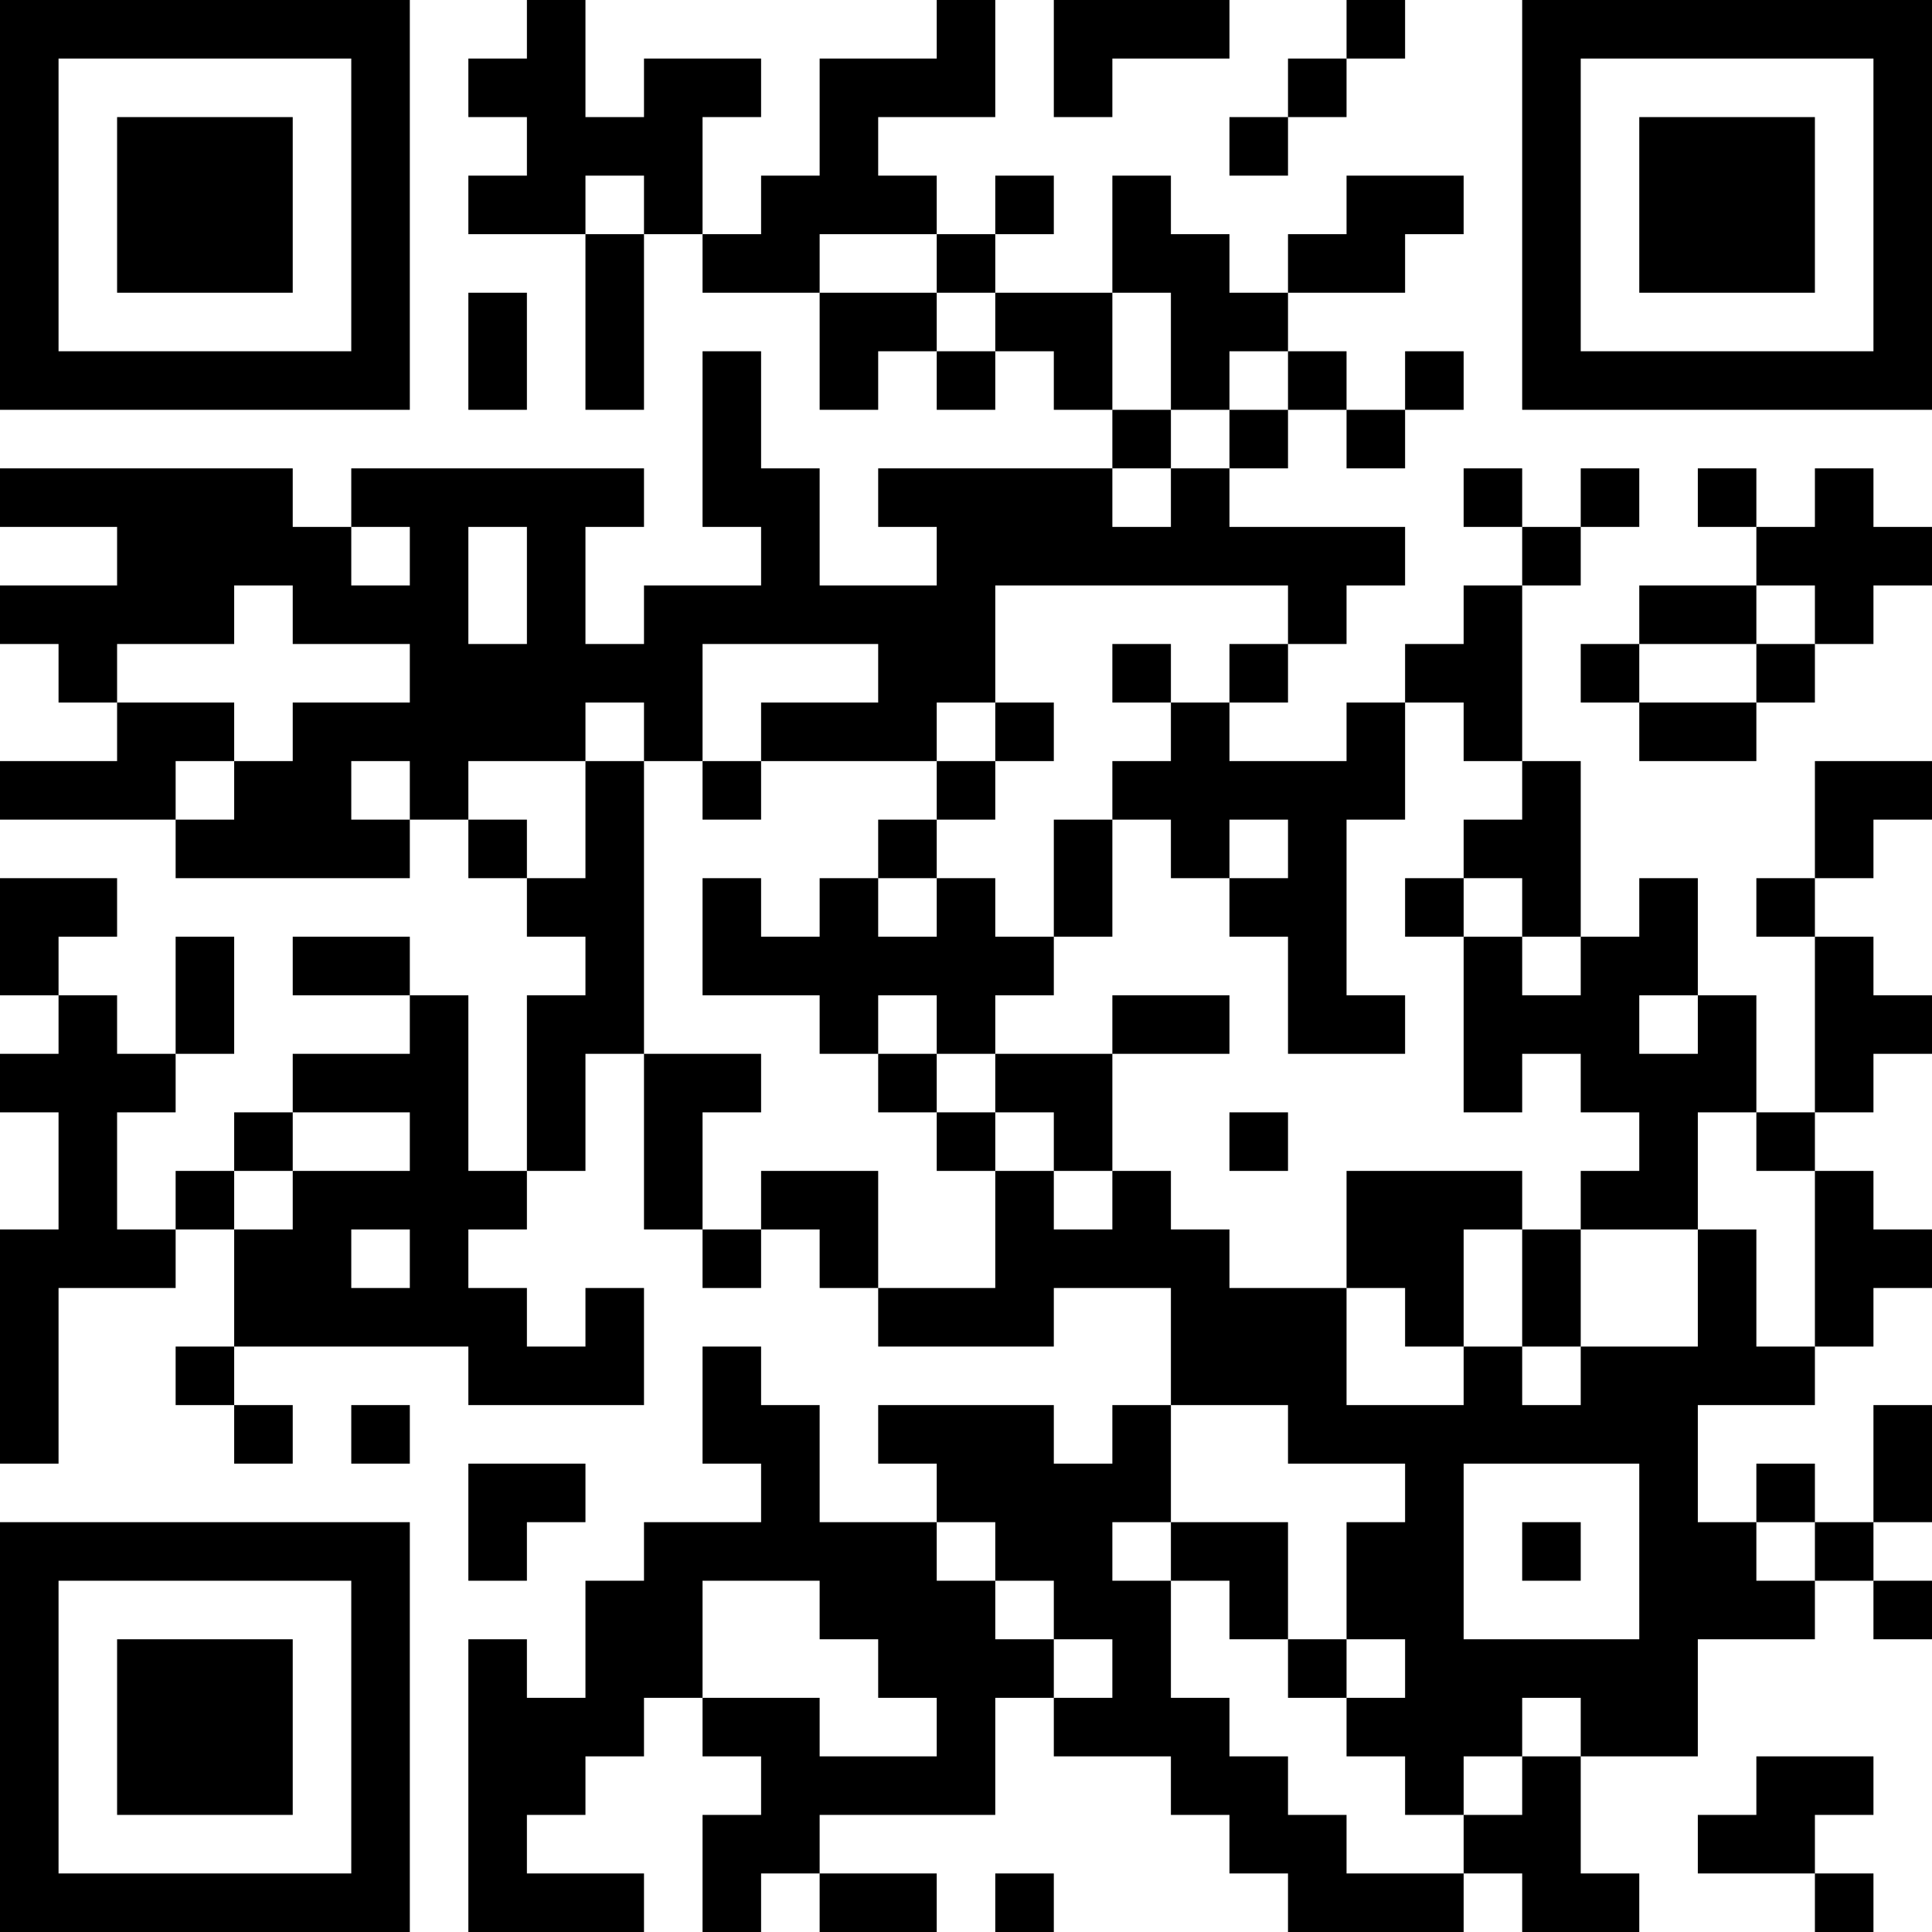
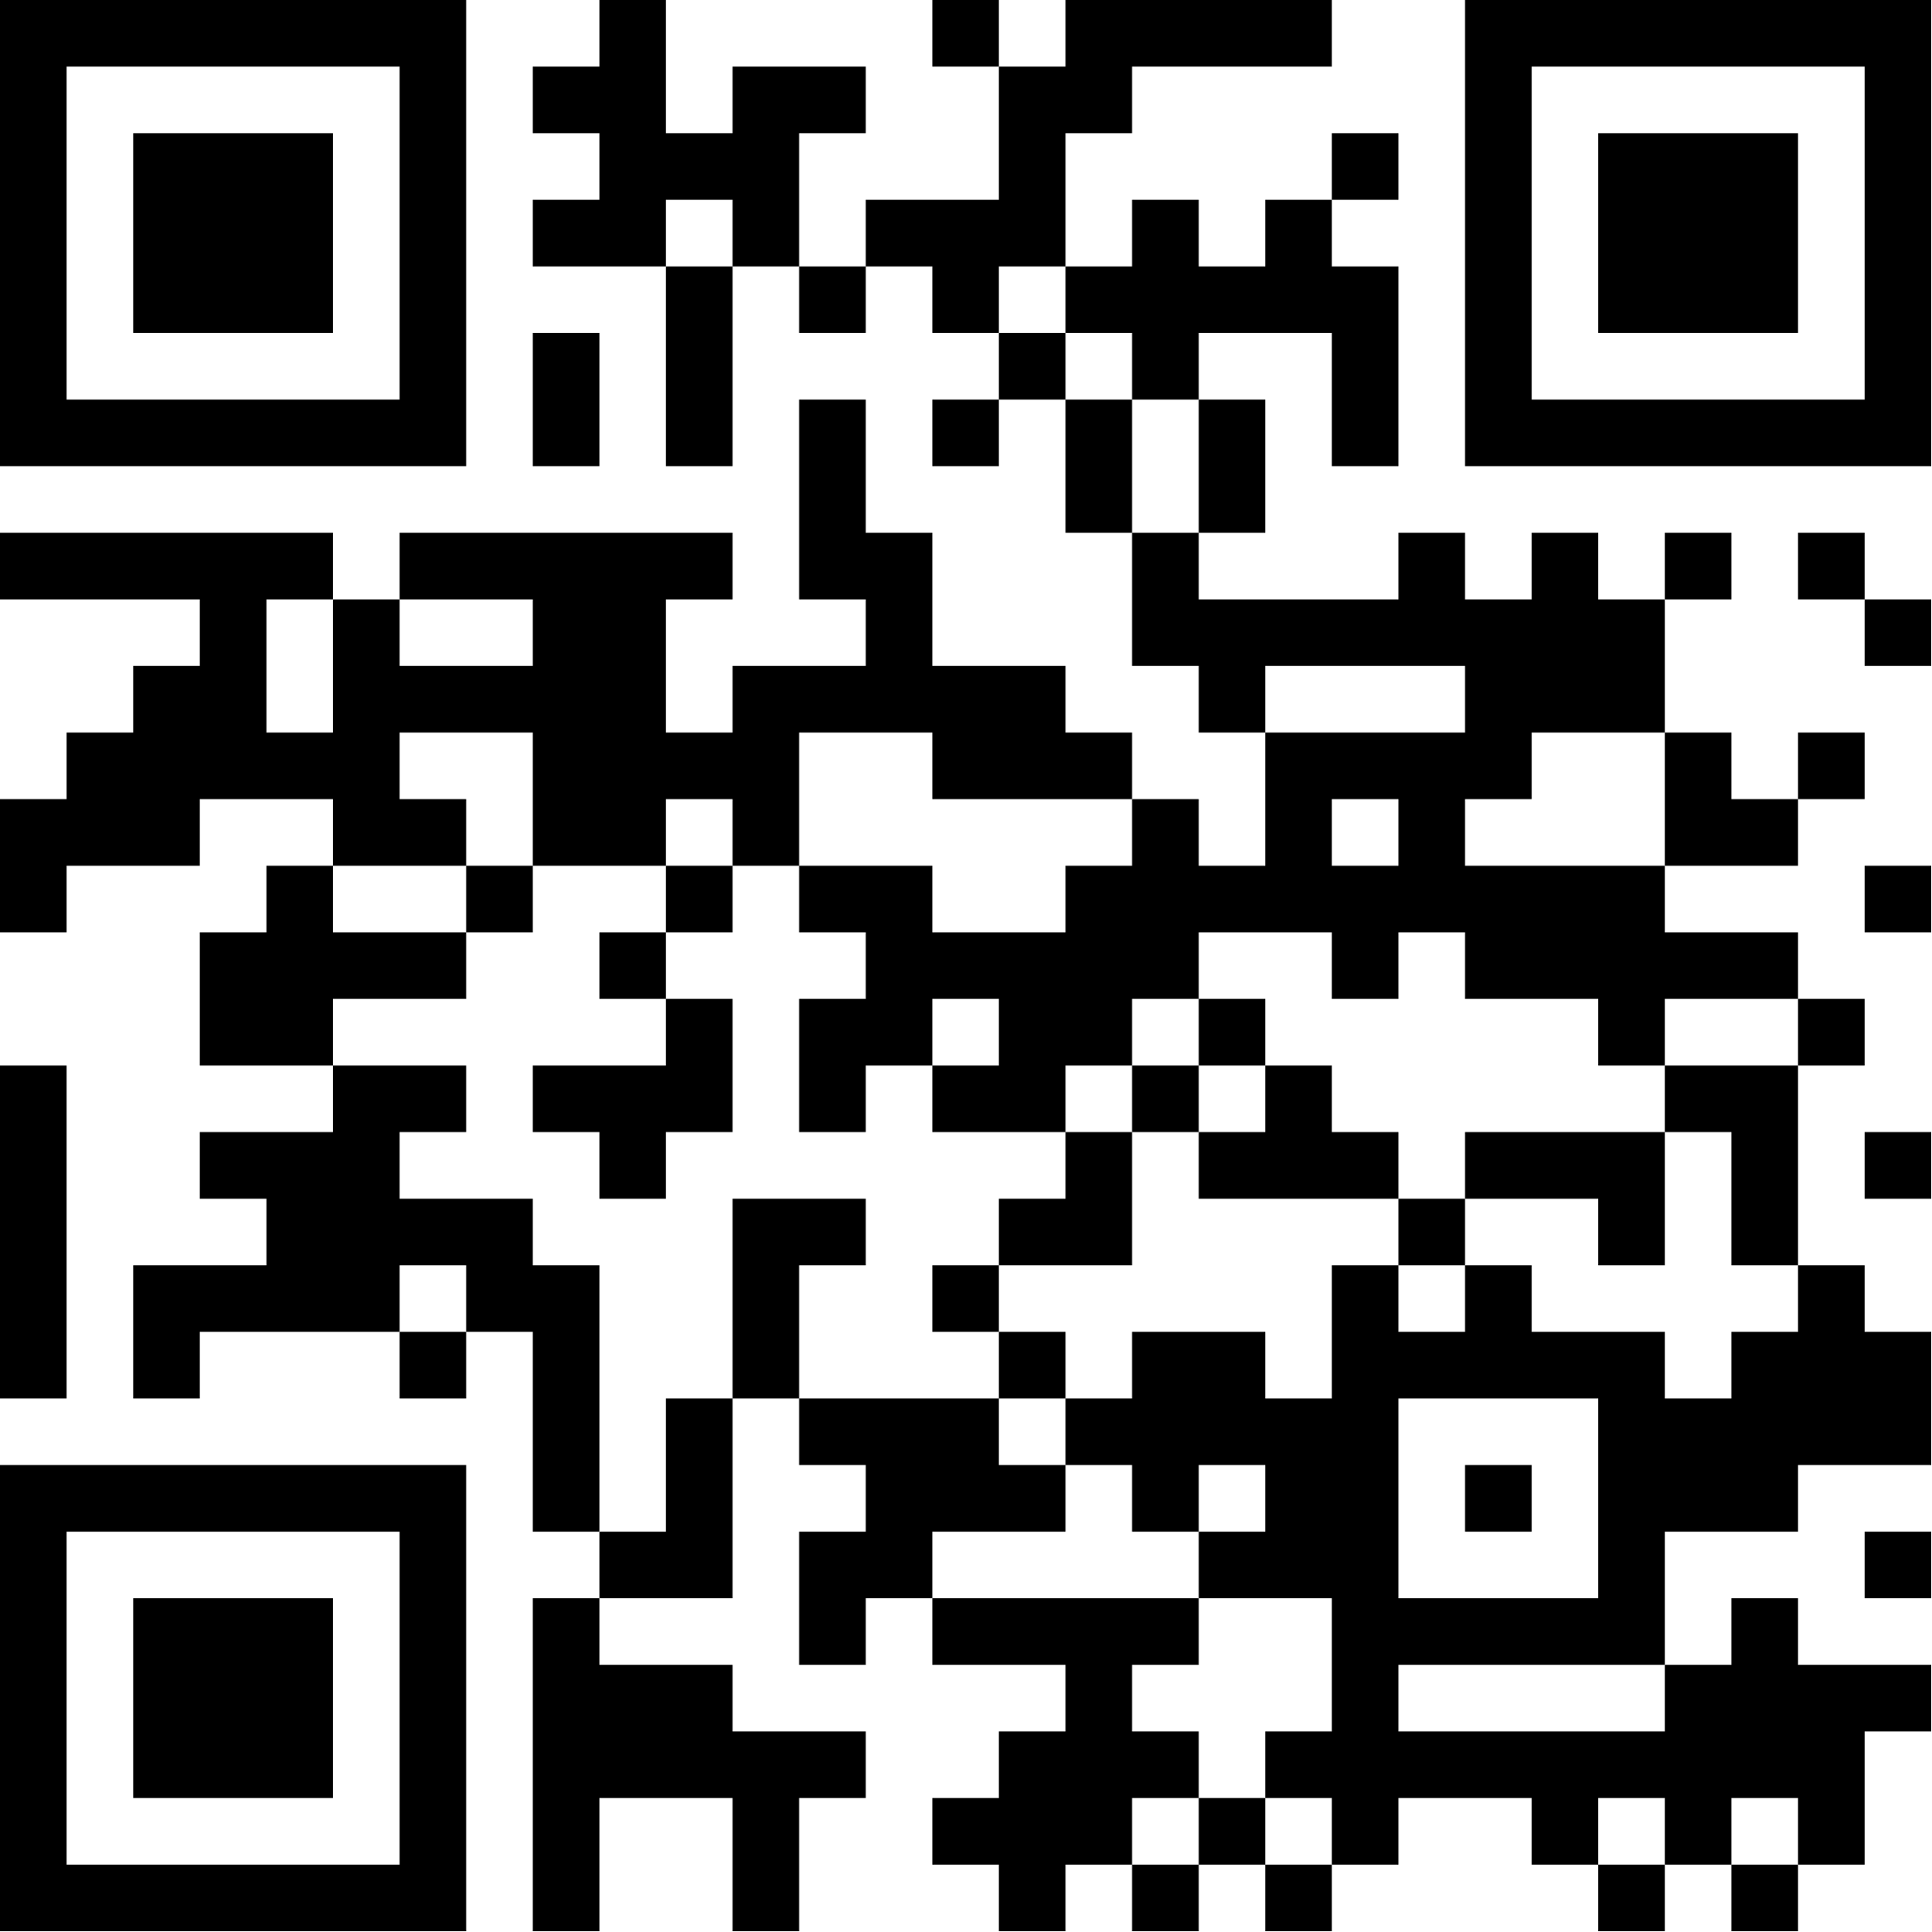
- <svg xmlns="http://www.w3.org/2000/svg" version="1.1" width="594" height="594">
-   <rect style="fill:rgb(255, 255, 255);fill-opacity:1" x="0" y="0" width="594" height="594" />
+ <svg xmlns="http://www.w3.org/2000/svg" version="1.1" width="580" height="580">
+   <rect style="fill:rgb(255, 255, 255);fill-opacity:1" x="0" y="0" width="580" height="580" />
  <g id="elements">
-     <path style="fill:rgb(0, 0, 0)" d="M 0,0 l 18,0 0,18 -18,0 z M 18,0 l 18,0 0,18 -18,0 z M 36,0 l 18,0 0,18 -18,0 z M 54,0 l 18,0 0,18 -18,0 z M 72,0 l 18,0 0,18 -18,0 z M 90,0 l 18,0 0,18 -18,0 z M 108,0 l 18,0 0,18 -18,0 z M 162,0 l 18,0 0,18 -18,0 z M 288,0 l 18,0 0,18 -18,0 z M 324,0 l 18,0 0,18 -18,0 z M 342,0 l 18,0 0,18 -18,0 z M 360,0 l 18,0 0,18 -18,0 z M 414,0 l 18,0 0,18 -18,0 z M 468,0 l 18,0 0,18 -18,0 z M 486,0 l 18,0 0,18 -18,0 z M 504,0 l 18,0 0,18 -18,0 z M 522,0 l 18,0 0,18 -18,0 z M 540,0 l 18,0 0,18 -18,0 z M 558,0 l 18,0 0,18 -18,0 z M 576,0 l 18,0 0,18 -18,0 z M 0,18 l 18,0 0,18 -18,0 z M 108,18 l 18,0 0,18 -18,0 z M 144,18 l 18,0 0,18 -18,0 z M 162,18 l 18,0 0,18 -18,0 z M 198,18 l 18,0 0,18 -18,0 z M 216,18 l 18,0 0,18 -18,0 z M 252,18 l 18,0 0,18 -18,0 z M 270,18 l 18,0 0,18 -18,0 z M 288,18 l 18,0 0,18 -18,0 z M 324,18 l 18,0 0,18 -18,0 z M 396,18 l 18,0 0,18 -18,0 z M 468,18 l 18,0 0,18 -18,0 z M 576,18 l 18,0 0,18 -18,0 z M 0,36 l 18,0 0,18 -18,0 z M 36,36 l 18,0 0,18 -18,0 z M 54,36 l 18,0 0,18 -18,0 z M 72,36 l 18,0 0,18 -18,0 z M 108,36 l 18,0 0,18 -18,0 z M 162,36 l 18,0 0,18 -18,0 z M 180,36 l 18,0 0,18 -18,0 z M 198,36 l 18,0 0,18 -18,0 z M 252,36 l 18,0 0,18 -18,0 z M 378,36 l 18,0 0,18 -18,0 z M 468,36 l 18,0 0,18 -18,0 z M 504,36 l 18,0 0,18 -18,0 z M 522,36 l 18,0 0,18 -18,0 z M 540,36 l 18,0 0,18 -18,0 z M 576,36 l 18,0 0,18 -18,0 z M 0,54 l 18,0 0,18 -18,0 z M 36,54 l 18,0 0,18 -18,0 z M 54,54 l 18,0 0,18 -18,0 z M 72,54 l 18,0 0,18 -18,0 z M 108,54 l 18,0 0,18 -18,0 z M 144,54 l 18,0 0,18 -18,0 z M 162,54 l 18,0 0,18 -18,0 z M 198,54 l 18,0 0,18 -18,0 z M 234,54 l 18,0 0,18 -18,0 z M 252,54 l 18,0 0,18 -18,0 z M 270,54 l 18,0 0,18 -18,0 z M 306,54 l 18,0 0,18 -18,0 z M 342,54 l 18,0 0,18 -18,0 z M 414,54 l 18,0 0,18 -18,0 z M 432,54 l 18,0 0,18 -18,0 z M 468,54 l 18,0 0,18 -18,0 z M 504,54 l 18,0 0,18 -18,0 z M 522,54 l 18,0 0,18 -18,0 z M 540,54 l 18,0 0,18 -18,0 z M 576,54 l 18,0 0,18 -18,0 z M 0,72 l 18,0 0,18 -18,0 z M 36,72 l 18,0 0,18 -18,0 z M 54,72 l 18,0 0,18 -18,0 z M 72,72 l 18,0 0,18 -18,0 z M 108,72 l 18,0 0,18 -18,0 z M 180,72 l 18,0 0,18 -18,0 z M 216,72 l 18,0 0,18 -18,0 z M 234,72 l 18,0 0,18 -18,0 z M 288,72 l 18,0 0,18 -18,0 z M 342,72 l 18,0 0,18 -18,0 z M 360,72 l 18,0 0,18 -18,0 z M 396,72 l 18,0 0,18 -18,0 z M 414,72 l 18,0 0,18 -18,0 z M 468,72 l 18,0 0,18 -18,0 z M 504,72 l 18,0 0,18 -18,0 z M 522,72 l 18,0 0,18 -18,0 z M 540,72 l 18,0 0,18 -18,0 z M 576,72 l 18,0 0,18 -18,0 z M 0,90 l 18,0 0,18 -18,0 z M 108,90 l 18,0 0,18 -18,0 z M 144,90 l 18,0 0,18 -18,0 z M 180,90 l 18,0 0,18 -18,0 z M 252,90 l 18,0 0,18 -18,0 z M 270,90 l 18,0 0,18 -18,0 z M 306,90 l 18,0 0,18 -18,0 z M 324,90 l 18,0 0,18 -18,0 z M 360,90 l 18,0 0,18 -18,0 z M 378,90 l 18,0 0,18 -18,0 z M 468,90 l 18,0 0,18 -18,0 z M 576,90 l 18,0 0,18 -18,0 z M 0,108 l 18,0 0,18 -18,0 z M 18,108 l 18,0 0,18 -18,0 z M 36,108 l 18,0 0,18 -18,0 z M 54,108 l 18,0 0,18 -18,0 z M 72,108 l 18,0 0,18 -18,0 z M 90,108 l 18,0 0,18 -18,0 z M 108,108 l 18,0 0,18 -18,0 z M 144,108 l 18,0 0,18 -18,0 z M 180,108 l 18,0 0,18 -18,0 z M 216,108 l 18,0 0,18 -18,0 z M 252,108 l 18,0 0,18 -18,0 z M 288,108 l 18,0 0,18 -18,0 z M 324,108 l 18,0 0,18 -18,0 z M 360,108 l 18,0 0,18 -18,0 z M 396,108 l 18,0 0,18 -18,0 z M 432,108 l 18,0 0,18 -18,0 z M 468,108 l 18,0 0,18 -18,0 z M 486,108 l 18,0 0,18 -18,0 z M 504,108 l 18,0 0,18 -18,0 z M 522,108 l 18,0 0,18 -18,0 z M 540,108 l 18,0 0,18 -18,0 z M 558,108 l 18,0 0,18 -18,0 z M 576,108 l 18,0 0,18 -18,0 z M 216,126 l 18,0 0,18 -18,0 z M 342,126 l 18,0 0,18 -18,0 z M 378,126 l 18,0 0,18 -18,0 z M 414,126 l 18,0 0,18 -18,0 z M 0,144 l 18,0 0,18 -18,0 z M 18,144 l 18,0 0,18 -18,0 z M 36,144 l 18,0 0,18 -18,0 z M 54,144 l 18,0 0,18 -18,0 z M 72,144 l 18,0 0,18 -18,0 z M 108,144 l 18,0 0,18 -18,0 z M 126,144 l 18,0 0,18 -18,0 z M 144,144 l 18,0 0,18 -18,0 z M 162,144 l 18,0 0,18 -18,0 z M 180,144 l 18,0 0,18 -18,0 z M 216,144 l 18,0 0,18 -18,0 z M 234,144 l 18,0 0,18 -18,0 z M 270,144 l 18,0 0,18 -18,0 z M 288,144 l 18,0 0,18 -18,0 z M 306,144 l 18,0 0,18 -18,0 z M 324,144 l 18,0 0,18 -18,0 z M 360,144 l 18,0 0,18 -18,0 z M 450,144 l 18,0 0,18 -18,0 z M 486,144 l 18,0 0,18 -18,0 z M 522,144 l 18,0 0,18 -18,0 z M 558,144 l 18,0 0,18 -18,0 z M 36,162 l 18,0 0,18 -18,0 z M 54,162 l 18,0 0,18 -18,0 z M 72,162 l 18,0 0,18 -18,0 z M 90,162 l 18,0 0,18 -18,0 z M 126,162 l 18,0 0,18 -18,0 z M 162,162 l 18,0 0,18 -18,0 z M 234,162 l 18,0 0,18 -18,0 z M 288,162 l 18,0 0,18 -18,0 z M 306,162 l 18,0 0,18 -18,0 z M 324,162 l 18,0 0,18 -18,0 z M 342,162 l 18,0 0,18 -18,0 z M 360,162 l 18,0 0,18 -18,0 z M 378,162 l 18,0 0,18 -18,0 z M 396,162 l 18,0 0,18 -18,0 z M 414,162 l 18,0 0,18 -18,0 z M 468,162 l 18,0 0,18 -18,0 z M 540,162 l 18,0 0,18 -18,0 z M 558,162 l 18,0 0,18 -18,0 z M 576,162 l 18,0 0,18 -18,0 z M 0,180 l 18,0 0,18 -18,0 z M 18,180 l 18,0 0,18 -18,0 z M 36,180 l 18,0 0,18 -18,0 z M 54,180 l 18,0 0,18 -18,0 z M 90,180 l 18,0 0,18 -18,0 z M 108,180 l 18,0 0,18 -18,0 z M 126,180 l 18,0 0,18 -18,0 z M 162,180 l 18,0 0,18 -18,0 z M 198,180 l 18,0 0,18 -18,0 z M 216,180 l 18,0 0,18 -18,0 z M 234,180 l 18,0 0,18 -18,0 z M 252,180 l 18,0 0,18 -18,0 z M 270,180 l 18,0 0,18 -18,0 z M 288,180 l 18,0 0,18 -18,0 z M 396,180 l 18,0 0,18 -18,0 z M 450,180 l 18,0 0,18 -18,0 z M 504,180 l 18,0 0,18 -18,0 z M 522,180 l 18,0 0,18 -18,0 z M 558,180 l 18,0 0,18 -18,0 z M 18,198 l 18,0 0,18 -18,0 z M 126,198 l 18,0 0,18 -18,0 z M 144,198 l 18,0 0,18 -18,0 z M 162,198 l 18,0 0,18 -18,0 z M 180,198 l 18,0 0,18 -18,0 z M 198,198 l 18,0 0,18 -18,0 z M 270,198 l 18,0 0,18 -18,0 z M 288,198 l 18,0 0,18 -18,0 z M 342,198 l 18,0 0,18 -18,0 z M 378,198 l 18,0 0,18 -18,0 z M 432,198 l 18,0 0,18 -18,0 z M 450,198 l 18,0 0,18 -18,0 z M 486,198 l 18,0 0,18 -18,0 z M 540,198 l 18,0 0,18 -18,0 z M 36,216 l 18,0 0,18 -18,0 z M 54,216 l 18,0 0,18 -18,0 z M 90,216 l 18,0 0,18 -18,0 z M 108,216 l 18,0 0,18 -18,0 z M 126,216 l 18,0 0,18 -18,0 z M 144,216 l 18,0 0,18 -18,0 z M 162,216 l 18,0 0,18 -18,0 z M 198,216 l 18,0 0,18 -18,0 z M 234,216 l 18,0 0,18 -18,0 z M 252,216 l 18,0 0,18 -18,0 z M 270,216 l 18,0 0,18 -18,0 z M 306,216 l 18,0 0,18 -18,0 z M 360,216 l 18,0 0,18 -18,0 z M 414,216 l 18,0 0,18 -18,0 z M 450,216 l 18,0 0,18 -18,0 z M 504,216 l 18,0 0,18 -18,0 z M 522,216 l 18,0 0,18 -18,0 z M 0,234 l 18,0 0,18 -18,0 z M 18,234 l 18,0 0,18 -18,0 z M 36,234 l 18,0 0,18 -18,0 z M 72,234 l 18,0 0,18 -18,0 z M 90,234 l 18,0 0,18 -18,0 z M 126,234 l 18,0 0,18 -18,0 z M 180,234 l 18,0 0,18 -18,0 z M 216,234 l 18,0 0,18 -18,0 z M 288,234 l 18,0 0,18 -18,0 z M 342,234 l 18,0 0,18 -18,0 z M 360,234 l 18,0 0,18 -18,0 z M 378,234 l 18,0 0,18 -18,0 z M 396,234 l 18,0 0,18 -18,0 z M 414,234 l 18,0 0,18 -18,0 z M 468,234 l 18,0 0,18 -18,0 z M 558,234 l 18,0 0,18 -18,0 z M 576,234 l 18,0 0,18 -18,0 z M 54,252 l 18,0 0,18 -18,0 z M 72,252 l 18,0 0,18 -18,0 z M 90,252 l 18,0 0,18 -18,0 z M 108,252 l 18,0 0,18 -18,0 z M 144,252 l 18,0 0,18 -18,0 z M 180,252 l 18,0 0,18 -18,0 z M 270,252 l 18,0 0,18 -18,0 z M 324,252 l 18,0 0,18 -18,0 z M 360,252 l 18,0 0,18 -18,0 z M 396,252 l 18,0 0,18 -18,0 z M 450,252 l 18,0 0,18 -18,0 z M 468,252 l 18,0 0,18 -18,0 z M 558,252 l 18,0 0,18 -18,0 z M 0,270 l 18,0 0,18 -18,0 z M 18,270 l 18,0 0,18 -18,0 z M 162,270 l 18,0 0,18 -18,0 z M 180,270 l 18,0 0,18 -18,0 z M 216,270 l 18,0 0,18 -18,0 z M 252,270 l 18,0 0,18 -18,0 z M 288,270 l 18,0 0,18 -18,0 z M 324,270 l 18,0 0,18 -18,0 z M 378,270 l 18,0 0,18 -18,0 z M 396,270 l 18,0 0,18 -18,0 z M 432,270 l 18,0 0,18 -18,0 z M 468,270 l 18,0 0,18 -18,0 z M 504,270 l 18,0 0,18 -18,0 z M 540,270 l 18,0 0,18 -18,0 z M 0,288 l 18,0 0,18 -18,0 z M 54,288 l 18,0 0,18 -18,0 z M 90,288 l 18,0 0,18 -18,0 z M 108,288 l 18,0 0,18 -18,0 z M 180,288 l 18,0 0,18 -18,0 z M 216,288 l 18,0 0,18 -18,0 z M 234,288 l 18,0 0,18 -18,0 z M 252,288 l 18,0 0,18 -18,0 z M 270,288 l 18,0 0,18 -18,0 z M 288,288 l 18,0 0,18 -18,0 z M 306,288 l 18,0 0,18 -18,0 z M 396,288 l 18,0 0,18 -18,0 z M 450,288 l 18,0 0,18 -18,0 z M 486,288 l 18,0 0,18 -18,0 z M 504,288 l 18,0 0,18 -18,0 z M 558,288 l 18,0 0,18 -18,0 z M 18,306 l 18,0 0,18 -18,0 z M 54,306 l 18,0 0,18 -18,0 z M 126,306 l 18,0 0,18 -18,0 z M 162,306 l 18,0 0,18 -18,0 z M 180,306 l 18,0 0,18 -18,0 z M 252,306 l 18,0 0,18 -18,0 z M 288,306 l 18,0 0,18 -18,0 z M 342,306 l 18,0 0,18 -18,0 z M 360,306 l 18,0 0,18 -18,0 z M 396,306 l 18,0 0,18 -18,0 z M 414,306 l 18,0 0,18 -18,0 z M 450,306 l 18,0 0,18 -18,0 z M 468,306 l 18,0 0,18 -18,0 z M 486,306 l 18,0 0,18 -18,0 z M 522,306 l 18,0 0,18 -18,0 z M 558,306 l 18,0 0,18 -18,0 z M 576,306 l 18,0 0,18 -18,0 z M 0,324 l 18,0 0,18 -18,0 z M 18,324 l 18,0 0,18 -18,0 z M 36,324 l 18,0 0,18 -18,0 z M 90,324 l 18,0 0,18 -18,0 z M 108,324 l 18,0 0,18 -18,0 z M 126,324 l 18,0 0,18 -18,0 z M 162,324 l 18,0 0,18 -18,0 z M 198,324 l 18,0 0,18 -18,0 z M 216,324 l 18,0 0,18 -18,0 z M 270,324 l 18,0 0,18 -18,0 z M 306,324 l 18,0 0,18 -18,0 z M 324,324 l 18,0 0,18 -18,0 z M 450,324 l 18,0 0,18 -18,0 z M 486,324 l 18,0 0,18 -18,0 z M 504,324 l 18,0 0,18 -18,0 z M 522,324 l 18,0 0,18 -18,0 z M 558,324 l 18,0 0,18 -18,0 z M 18,342 l 18,0 0,18 -18,0 z M 72,342 l 18,0 0,18 -18,0 z M 126,342 l 18,0 0,18 -18,0 z M 162,342 l 18,0 0,18 -18,0 z M 198,342 l 18,0 0,18 -18,0 z M 288,342 l 18,0 0,18 -18,0 z M 324,342 l 18,0 0,18 -18,0 z M 378,342 l 18,0 0,18 -18,0 z M 504,342 l 18,0 0,18 -18,0 z M 540,342 l 18,0 0,18 -18,0 z M 18,360 l 18,0 0,18 -18,0 z M 54,360 l 18,0 0,18 -18,0 z M 90,360 l 18,0 0,18 -18,0 z M 108,360 l 18,0 0,18 -18,0 z M 126,360 l 18,0 0,18 -18,0 z M 144,360 l 18,0 0,18 -18,0 z M 198,360 l 18,0 0,18 -18,0 z M 234,360 l 18,0 0,18 -18,0 z M 252,360 l 18,0 0,18 -18,0 z M 306,360 l 18,0 0,18 -18,0 z M 342,360 l 18,0 0,18 -18,0 z M 414,360 l 18,0 0,18 -18,0 z M 432,360 l 18,0 0,18 -18,0 z M 450,360 l 18,0 0,18 -18,0 z M 486,360 l 18,0 0,18 -18,0 z M 504,360 l 18,0 0,18 -18,0 z M 558,360 l 18,0 0,18 -18,0 z M 0,378 l 18,0 0,18 -18,0 z M 18,378 l 18,0 0,18 -18,0 z M 36,378 l 18,0 0,18 -18,0 z M 72,378 l 18,0 0,18 -18,0 z M 90,378 l 18,0 0,18 -18,0 z M 126,378 l 18,0 0,18 -18,0 z M 216,378 l 18,0 0,18 -18,0 z M 252,378 l 18,0 0,18 -18,0 z M 306,378 l 18,0 0,18 -18,0 z M 324,378 l 18,0 0,18 -18,0 z M 342,378 l 18,0 0,18 -18,0 z M 360,378 l 18,0 0,18 -18,0 z M 414,378 l 18,0 0,18 -18,0 z M 432,378 l 18,0 0,18 -18,0 z M 468,378 l 18,0 0,18 -18,0 z M 522,378 l 18,0 0,18 -18,0 z M 558,378 l 18,0 0,18 -18,0 z M 576,378 l 18,0 0,18 -18,0 z M 0,396 l 18,0 0,18 -18,0 z M 72,396 l 18,0 0,18 -18,0 z M 90,396 l 18,0 0,18 -18,0 z M 108,396 l 18,0 0,18 -18,0 z M 126,396 l 18,0 0,18 -18,0 z M 144,396 l 18,0 0,18 -18,0 z M 180,396 l 18,0 0,18 -18,0 z M 270,396 l 18,0 0,18 -18,0 z M 288,396 l 18,0 0,18 -18,0 z M 306,396 l 18,0 0,18 -18,0 z M 360,396 l 18,0 0,18 -18,0 z M 378,396 l 18,0 0,18 -18,0 z M 396,396 l 18,0 0,18 -18,0 z M 432,396 l 18,0 0,18 -18,0 z M 468,396 l 18,0 0,18 -18,0 z M 522,396 l 18,0 0,18 -18,0 z M 558,396 l 18,0 0,18 -18,0 z M 0,414 l 18,0 0,18 -18,0 z M 54,414 l 18,0 0,18 -18,0 z M 144,414 l 18,0 0,18 -18,0 z M 162,414 l 18,0 0,18 -18,0 z M 180,414 l 18,0 0,18 -18,0 z M 216,414 l 18,0 0,18 -18,0 z M 360,414 l 18,0 0,18 -18,0 z M 378,414 l 18,0 0,18 -18,0 z M 396,414 l 18,0 0,18 -18,0 z M 450,414 l 18,0 0,18 -18,0 z M 486,414 l 18,0 0,18 -18,0 z M 504,414 l 18,0 0,18 -18,0 z M 522,414 l 18,0 0,18 -18,0 z M 540,414 l 18,0 0,18 -18,0 z M 0,432 l 18,0 0,18 -18,0 z M 72,432 l 18,0 0,18 -18,0 z M 108,432 l 18,0 0,18 -18,0 z M 216,432 l 18,0 0,18 -18,0 z M 234,432 l 18,0 0,18 -18,0 z M 270,432 l 18,0 0,18 -18,0 z M 288,432 l 18,0 0,18 -18,0 z M 306,432 l 18,0 0,18 -18,0 z M 342,432 l 18,0 0,18 -18,0 z M 396,432 l 18,0 0,18 -18,0 z M 414,432 l 18,0 0,18 -18,0 z M 432,432 l 18,0 0,18 -18,0 z M 450,432 l 18,0 0,18 -18,0 z M 468,432 l 18,0 0,18 -18,0 z M 486,432 l 18,0 0,18 -18,0 z M 504,432 l 18,0 0,18 -18,0 z M 576,432 l 18,0 0,18 -18,0 z M 144,450 l 18,0 0,18 -18,0 z M 162,450 l 18,0 0,18 -18,0 z M 234,450 l 18,0 0,18 -18,0 z M 288,450 l 18,0 0,18 -18,0 z M 306,450 l 18,0 0,18 -18,0 z M 324,450 l 18,0 0,18 -18,0 z M 342,450 l 18,0 0,18 -18,0 z M 432,450 l 18,0 0,18 -18,0 z M 504,450 l 18,0 0,18 -18,0 z M 540,450 l 18,0 0,18 -18,0 z M 576,450 l 18,0 0,18 -18,0 z M 0,468 l 18,0 0,18 -18,0 z M 18,468 l 18,0 0,18 -18,0 z M 36,468 l 18,0 0,18 -18,0 z M 54,468 l 18,0 0,18 -18,0 z M 72,468 l 18,0 0,18 -18,0 z M 90,468 l 18,0 0,18 -18,0 z M 108,468 l 18,0 0,18 -18,0 z M 144,468 l 18,0 0,18 -18,0 z M 198,468 l 18,0 0,18 -18,0 z M 216,468 l 18,0 0,18 -18,0 z M 234,468 l 18,0 0,18 -18,0 z M 252,468 l 18,0 0,18 -18,0 z M 270,468 l 18,0 0,18 -18,0 z M 306,468 l 18,0 0,18 -18,0 z M 324,468 l 18,0 0,18 -18,0 z M 360,468 l 18,0 0,18 -18,0 z M 378,468 l 18,0 0,18 -18,0 z M 414,468 l 18,0 0,18 -18,0 z M 432,468 l 18,0 0,18 -18,0 z M 468,468 l 18,0 0,18 -18,0 z M 504,468 l 18,0 0,18 -18,0 z M 522,468 l 18,0 0,18 -18,0 z M 558,468 l 18,0 0,18 -18,0 z M 0,486 l 18,0 0,18 -18,0 z M 108,486 l 18,0 0,18 -18,0 z M 180,486 l 18,0 0,18 -18,0 z M 198,486 l 18,0 0,18 -18,0 z M 252,486 l 18,0 0,18 -18,0 z M 270,486 l 18,0 0,18 -18,0 z M 288,486 l 18,0 0,18 -18,0 z M 324,486 l 18,0 0,18 -18,0 z M 342,486 l 18,0 0,18 -18,0 z M 378,486 l 18,0 0,18 -18,0 z M 414,486 l 18,0 0,18 -18,0 z M 432,486 l 18,0 0,18 -18,0 z M 504,486 l 18,0 0,18 -18,0 z M 522,486 l 18,0 0,18 -18,0 z M 540,486 l 18,0 0,18 -18,0 z M 576,486 l 18,0 0,18 -18,0 z M 0,504 l 18,0 0,18 -18,0 z M 36,504 l 18,0 0,18 -18,0 z M 54,504 l 18,0 0,18 -18,0 z M 72,504 l 18,0 0,18 -18,0 z M 108,504 l 18,0 0,18 -18,0 z M 144,504 l 18,0 0,18 -18,0 z M 180,504 l 18,0 0,18 -18,0 z M 198,504 l 18,0 0,18 -18,0 z M 270,504 l 18,0 0,18 -18,0 z M 288,504 l 18,0 0,18 -18,0 z M 306,504 l 18,0 0,18 -18,0 z M 342,504 l 18,0 0,18 -18,0 z M 396,504 l 18,0 0,18 -18,0 z M 432,504 l 18,0 0,18 -18,0 z M 450,504 l 18,0 0,18 -18,0 z M 468,504 l 18,0 0,18 -18,0 z M 486,504 l 18,0 0,18 -18,0 z M 504,504 l 18,0 0,18 -18,0 z M 0,522 l 18,0 0,18 -18,0 z M 36,522 l 18,0 0,18 -18,0 z M 54,522 l 18,0 0,18 -18,0 z M 72,522 l 18,0 0,18 -18,0 z M 108,522 l 18,0 0,18 -18,0 z M 144,522 l 18,0 0,18 -18,0 z M 162,522 l 18,0 0,18 -18,0 z M 180,522 l 18,0 0,18 -18,0 z M 216,522 l 18,0 0,18 -18,0 z M 234,522 l 18,0 0,18 -18,0 z M 288,522 l 18,0 0,18 -18,0 z M 324,522 l 18,0 0,18 -18,0 z M 342,522 l 18,0 0,18 -18,0 z M 360,522 l 18,0 0,18 -18,0 z M 414,522 l 18,0 0,18 -18,0 z M 432,522 l 18,0 0,18 -18,0 z M 450,522 l 18,0 0,18 -18,0 z M 486,522 l 18,0 0,18 -18,0 z M 504,522 l 18,0 0,18 -18,0 z M 0,540 l 18,0 0,18 -18,0 z M 36,540 l 18,0 0,18 -18,0 z M 54,540 l 18,0 0,18 -18,0 z M 72,540 l 18,0 0,18 -18,0 z M 108,540 l 18,0 0,18 -18,0 z M 144,540 l 18,0 0,18 -18,0 z M 162,540 l 18,0 0,18 -18,0 z M 234,540 l 18,0 0,18 -18,0 z M 252,540 l 18,0 0,18 -18,0 z M 270,540 l 18,0 0,18 -18,0 z M 288,540 l 18,0 0,18 -18,0 z M 360,540 l 18,0 0,18 -18,0 z M 378,540 l 18,0 0,18 -18,0 z M 432,540 l 18,0 0,18 -18,0 z M 468,540 l 18,0 0,18 -18,0 z M 540,540 l 18,0 0,18 -18,0 z M 558,540 l 18,0 0,18 -18,0 z M 0,558 l 18,0 0,18 -18,0 z M 108,558 l 18,0 0,18 -18,0 z M 144,558 l 18,0 0,18 -18,0 z M 216,558 l 18,0 0,18 -18,0 z M 234,558 l 18,0 0,18 -18,0 z M 378,558 l 18,0 0,18 -18,0 z M 396,558 l 18,0 0,18 -18,0 z M 450,558 l 18,0 0,18 -18,0 z M 468,558 l 18,0 0,18 -18,0 z M 522,558 l 18,0 0,18 -18,0 z M 540,558 l 18,0 0,18 -18,0 z M 0,576 l 18,0 0,18 -18,0 z M 18,576 l 18,0 0,18 -18,0 z M 36,576 l 18,0 0,18 -18,0 z M 54,576 l 18,0 0,18 -18,0 z M 72,576 l 18,0 0,18 -18,0 z M 90,576 l 18,0 0,18 -18,0 z M 108,576 l 18,0 0,18 -18,0 z M 144,576 l 18,0 0,18 -18,0 z M 162,576 l 18,0 0,18 -18,0 z M 180,576 l 18,0 0,18 -18,0 z M 216,576 l 18,0 0,18 -18,0 z M 252,576 l 18,0 0,18 -18,0 z M 270,576 l 18,0 0,18 -18,0 z M 306,576 l 18,0 0,18 -18,0 z M 396,576 l 18,0 0,18 -18,0 z M 414,576 l 18,0 0,18 -18,0 z M 432,576 l 18,0 0,18 -18,0 z M 468,576 l 18,0 0,18 -18,0 z M 486,576 l 18,0 0,18 -18,0 z M 558,576 l 18,0 0,18 -18,0 z " />
+     <path style="fill:rgb(0, 0, 0)" d="M 0,0 l 20,0 0,20 -20,0 z M 20,0 l 20,0 0,20 -20,0 z M 40,0 l 20,0 0,20 -20,0 z M 60,0 l 20,0 0,20 -20,0 z M 80,0 l 20,0 0,20 -20,0 z M 100,0 l 20,0 0,20 -20,0 z M 120,0 l 20,0 0,20 -20,0 z M 180,0 l 20,0 0,20 -20,0 z M 280,0 l 20,0 0,20 -20,0 z M 320,0 l 20,0 0,20 -20,0 z M 340,0 l 20,0 0,20 -20,0 z M 360,0 l 20,0 0,20 -20,0 z M 380,0 l 20,0 0,20 -20,0 z M 440,0 l 20,0 0,20 -20,0 z M 460,0 l 20,0 0,20 -20,0 z M 480,0 l 20,0 0,20 -20,0 z M 500,0 l 20,0 0,20 -20,0 z M 520,0 l 20,0 0,20 -20,0 z M 540,0 l 20,0 0,20 -20,0 z M 560,0 l 20,0 0,20 -20,0 z M 0,20 l 20,0 0,20 -20,0 z M 120,20 l 20,0 0,20 -20,0 z M 160,20 l 20,0 0,20 -20,0 z M 180,20 l 20,0 0,20 -20,0 z M 220,20 l 20,0 0,20 -20,0 z M 240,20 l 20,0 0,20 -20,0 z M 300,20 l 20,0 0,20 -20,0 z M 320,20 l 20,0 0,20 -20,0 z M 440,20 l 20,0 0,20 -20,0 z M 560,20 l 20,0 0,20 -20,0 z M 0,40 l 20,0 0,20 -20,0 z M 40,40 l 20,0 0,20 -20,0 z M 60,40 l 20,0 0,20 -20,0 z M 80,40 l 20,0 0,20 -20,0 z M 120,40 l 20,0 0,20 -20,0 z M 180,40 l 20,0 0,20 -20,0 z M 200,40 l 20,0 0,20 -20,0 z M 220,40 l 20,0 0,20 -20,0 z M 300,40 l 20,0 0,20 -20,0 z M 400,40 l 20,0 0,20 -20,0 z M 440,40 l 20,0 0,20 -20,0 z M 480,40 l 20,0 0,20 -20,0 z M 500,40 l 20,0 0,20 -20,0 z M 520,40 l 20,0 0,20 -20,0 z M 560,40 l 20,0 0,20 -20,0 z M 0,60 l 20,0 0,20 -20,0 z M 40,60 l 20,0 0,20 -20,0 z M 60,60 l 20,0 0,20 -20,0 z M 80,60 l 20,0 0,20 -20,0 z M 120,60 l 20,0 0,20 -20,0 z M 160,60 l 20,0 0,20 -20,0 z M 180,60 l 20,0 0,20 -20,0 z M 220,60 l 20,0 0,20 -20,0 z M 260,60 l 20,0 0,20 -20,0 z M 280,60 l 20,0 0,20 -20,0 z M 300,60 l 20,0 0,20 -20,0 z M 340,60 l 20,0 0,20 -20,0 z M 380,60 l 20,0 0,20 -20,0 z M 440,60 l 20,0 0,20 -20,0 z M 480,60 l 20,0 0,20 -20,0 z M 500,60 l 20,0 0,20 -20,0 z M 520,60 l 20,0 0,20 -20,0 z M 560,60 l 20,0 0,20 -20,0 z M 0,80 l 20,0 0,20 -20,0 z M 40,80 l 20,0 0,20 -20,0 z M 60,80 l 20,0 0,20 -20,0 z M 80,80 l 20,0 0,20 -20,0 z M 120,80 l 20,0 0,20 -20,0 z M 200,80 l 20,0 0,20 -20,0 z M 240,80 l 20,0 0,20 -20,0 z M 280,80 l 20,0 0,20 -20,0 z M 320,80 l 20,0 0,20 -20,0 z M 340,80 l 20,0 0,20 -20,0 z M 360,80 l 20,0 0,20 -20,0 z M 380,80 l 20,0 0,20 -20,0 z M 400,80 l 20,0 0,20 -20,0 z M 440,80 l 20,0 0,20 -20,0 z M 480,80 l 20,0 0,20 -20,0 z M 500,80 l 20,0 0,20 -20,0 z M 520,80 l 20,0 0,20 -20,0 z M 560,80 l 20,0 0,20 -20,0 z M 0,100 l 20,0 0,20 -20,0 z M 120,100 l 20,0 0,20 -20,0 z M 160,100 l 20,0 0,20 -20,0 z M 200,100 l 20,0 0,20 -20,0 z M 300,100 l 20,0 0,20 -20,0 z M 340,100 l 20,0 0,20 -20,0 z M 400,100 l 20,0 0,20 -20,0 z M 440,100 l 20,0 0,20 -20,0 z M 560,100 l 20,0 0,20 -20,0 z M 0,120 l 20,0 0,20 -20,0 z M 20,120 l 20,0 0,20 -20,0 z M 40,120 l 20,0 0,20 -20,0 z M 60,120 l 20,0 0,20 -20,0 z M 80,120 l 20,0 0,20 -20,0 z M 100,120 l 20,0 0,20 -20,0 z M 120,120 l 20,0 0,20 -20,0 z M 160,120 l 20,0 0,20 -20,0 z M 200,120 l 20,0 0,20 -20,0 z M 240,120 l 20,0 0,20 -20,0 z M 280,120 l 20,0 0,20 -20,0 z M 320,120 l 20,0 0,20 -20,0 z M 360,120 l 20,0 0,20 -20,0 z M 400,120 l 20,0 0,20 -20,0 z M 440,120 l 20,0 0,20 -20,0 z M 460,120 l 20,0 0,20 -20,0 z M 480,120 l 20,0 0,20 -20,0 z M 500,120 l 20,0 0,20 -20,0 z M 520,120 l 20,0 0,20 -20,0 z M 540,120 l 20,0 0,20 -20,0 z M 560,120 l 20,0 0,20 -20,0 z M 240,140 l 20,0 0,20 -20,0 z M 320,140 l 20,0 0,20 -20,0 z M 360,140 l 20,0 0,20 -20,0 z M 0,160 l 20,0 0,20 -20,0 z M 20,160 l 20,0 0,20 -20,0 z M 40,160 l 20,0 0,20 -20,0 z M 60,160 l 20,0 0,20 -20,0 z M 80,160 l 20,0 0,20 -20,0 z M 120,160 l 20,0 0,20 -20,0 z M 140,160 l 20,0 0,20 -20,0 z M 160,160 l 20,0 0,20 -20,0 z M 180,160 l 20,0 0,20 -20,0 z M 200,160 l 20,0 0,20 -20,0 z M 240,160 l 20,0 0,20 -20,0 z M 260,160 l 20,0 0,20 -20,0 z M 340,160 l 20,0 0,20 -20,0 z M 420,160 l 20,0 0,20 -20,0 z M 460,160 l 20,0 0,20 -20,0 z M 500,160 l 20,0 0,20 -20,0 z M 540,160 l 20,0 0,20 -20,0 z M 60,180 l 20,0 0,20 -20,0 z M 100,180 l 20,0 0,20 -20,0 z M 160,180 l 20,0 0,20 -20,0 z M 180,180 l 20,0 0,20 -20,0 z M 260,180 l 20,0 0,20 -20,0 z M 340,180 l 20,0 0,20 -20,0 z M 360,180 l 20,0 0,20 -20,0 z M 380,180 l 20,0 0,20 -20,0 z M 400,180 l 20,0 0,20 -20,0 z M 420,180 l 20,0 0,20 -20,0 z M 440,180 l 20,0 0,20 -20,0 z M 460,180 l 20,0 0,20 -20,0 z M 480,180 l 20,0 0,20 -20,0 z M 560,180 l 20,0 0,20 -20,0 z M 40,200 l 20,0 0,20 -20,0 z M 60,200 l 20,0 0,20 -20,0 z M 100,200 l 20,0 0,20 -20,0 z M 120,200 l 20,0 0,20 -20,0 z M 140,200 l 20,0 0,20 -20,0 z M 160,200 l 20,0 0,20 -20,0 z M 180,200 l 20,0 0,20 -20,0 z M 220,200 l 20,0 0,20 -20,0 z M 240,200 l 20,0 0,20 -20,0 z M 260,200 l 20,0 0,20 -20,0 z M 280,200 l 20,0 0,20 -20,0 z M 300,200 l 20,0 0,20 -20,0 z M 360,200 l 20,0 0,20 -20,0 z M 440,200 l 20,0 0,20 -20,0 z M 460,200 l 20,0 0,20 -20,0 z M 480,200 l 20,0 0,20 -20,0 z M 20,220 l 20,0 0,20 -20,0 z M 40,220 l 20,0 0,20 -20,0 z M 60,220 l 20,0 0,20 -20,0 z M 80,220 l 20,0 0,20 -20,0 z M 100,220 l 20,0 0,20 -20,0 z M 160,220 l 20,0 0,20 -20,0 z M 180,220 l 20,0 0,20 -20,0 z M 200,220 l 20,0 0,20 -20,0 z M 220,220 l 20,0 0,20 -20,0 z M 280,220 l 20,0 0,20 -20,0 z M 300,220 l 20,0 0,20 -20,0 z M 320,220 l 20,0 0,20 -20,0 z M 380,220 l 20,0 0,20 -20,0 z M 400,220 l 20,0 0,20 -20,0 z M 420,220 l 20,0 0,20 -20,0 z M 440,220 l 20,0 0,20 -20,0 z M 500,220 l 20,0 0,20 -20,0 z M 540,220 l 20,0 0,20 -20,0 z M 0,240 l 20,0 0,20 -20,0 z M 20,240 l 20,0 0,20 -20,0 z M 40,240 l 20,0 0,20 -20,0 z M 100,240 l 20,0 0,20 -20,0 z M 120,240 l 20,0 0,20 -20,0 z M 160,240 l 20,0 0,20 -20,0 z M 180,240 l 20,0 0,20 -20,0 z M 220,240 l 20,0 0,20 -20,0 z M 340,240 l 20,0 0,20 -20,0 z M 380,240 l 20,0 0,20 -20,0 z M 420,240 l 20,0 0,20 -20,0 z M 500,240 l 20,0 0,20 -20,0 z M 520,240 l 20,0 0,20 -20,0 z M 0,260 l 20,0 0,20 -20,0 z M 80,260 l 20,0 0,20 -20,0 z M 140,260 l 20,0 0,20 -20,0 z M 200,260 l 20,0 0,20 -20,0 z M 240,260 l 20,0 0,20 -20,0 z M 260,260 l 20,0 0,20 -20,0 z M 320,260 l 20,0 0,20 -20,0 z M 340,260 l 20,0 0,20 -20,0 z M 360,260 l 20,0 0,20 -20,0 z M 380,260 l 20,0 0,20 -20,0 z M 400,260 l 20,0 0,20 -20,0 z M 420,260 l 20,0 0,20 -20,0 z M 440,260 l 20,0 0,20 -20,0 z M 460,260 l 20,0 0,20 -20,0 z M 480,260 l 20,0 0,20 -20,0 z M 560,260 l 20,0 0,20 -20,0 z M 60,280 l 20,0 0,20 -20,0 z M 80,280 l 20,0 0,20 -20,0 z M 100,280 l 20,0 0,20 -20,0 z M 120,280 l 20,0 0,20 -20,0 z M 180,280 l 20,0 0,20 -20,0 z M 260,280 l 20,0 0,20 -20,0 z M 280,280 l 20,0 0,20 -20,0 z M 300,280 l 20,0 0,20 -20,0 z M 320,280 l 20,0 0,20 -20,0 z M 340,280 l 20,0 0,20 -20,0 z M 400,280 l 20,0 0,20 -20,0 z M 440,280 l 20,0 0,20 -20,0 z M 460,280 l 20,0 0,20 -20,0 z M 480,280 l 20,0 0,20 -20,0 z M 500,280 l 20,0 0,20 -20,0 z M 520,280 l 20,0 0,20 -20,0 z M 60,300 l 20,0 0,20 -20,0 z M 80,300 l 20,0 0,20 -20,0 z M 200,300 l 20,0 0,20 -20,0 z M 240,300 l 20,0 0,20 -20,0 z M 260,300 l 20,0 0,20 -20,0 z M 300,300 l 20,0 0,20 -20,0 z M 320,300 l 20,0 0,20 -20,0 z M 360,300 l 20,0 0,20 -20,0 z M 480,300 l 20,0 0,20 -20,0 z M 540,300 l 20,0 0,20 -20,0 z M 0,320 l 20,0 0,20 -20,0 z M 100,320 l 20,0 0,20 -20,0 z M 120,320 l 20,0 0,20 -20,0 z M 160,320 l 20,0 0,20 -20,0 z M 180,320 l 20,0 0,20 -20,0 z M 200,320 l 20,0 0,20 -20,0 z M 240,320 l 20,0 0,20 -20,0 z M 280,320 l 20,0 0,20 -20,0 z M 300,320 l 20,0 0,20 -20,0 z M 340,320 l 20,0 0,20 -20,0 z M 380,320 l 20,0 0,20 -20,0 z M 500,320 l 20,0 0,20 -20,0 z M 520,320 l 20,0 0,20 -20,0 z M 0,340 l 20,0 0,20 -20,0 z M 60,340 l 20,0 0,20 -20,0 z M 80,340 l 20,0 0,20 -20,0 z M 100,340 l 20,0 0,20 -20,0 z M 180,340 l 20,0 0,20 -20,0 z M 320,340 l 20,0 0,20 -20,0 z M 360,340 l 20,0 0,20 -20,0 z M 380,340 l 20,0 0,20 -20,0 z M 400,340 l 20,0 0,20 -20,0 z M 440,340 l 20,0 0,20 -20,0 z M 460,340 l 20,0 0,20 -20,0 z M 480,340 l 20,0 0,20 -20,0 z M 520,340 l 20,0 0,20 -20,0 z M 560,340 l 20,0 0,20 -20,0 z M 0,360 l 20,0 0,20 -20,0 z M 80,360 l 20,0 0,20 -20,0 z M 100,360 l 20,0 0,20 -20,0 z M 120,360 l 20,0 0,20 -20,0 z M 140,360 l 20,0 0,20 -20,0 z M 220,360 l 20,0 0,20 -20,0 z M 240,360 l 20,0 0,20 -20,0 z M 300,360 l 20,0 0,20 -20,0 z M 320,360 l 20,0 0,20 -20,0 z M 420,360 l 20,0 0,20 -20,0 z M 480,360 l 20,0 0,20 -20,0 z M 520,360 l 20,0 0,20 -20,0 z M 0,380 l 20,0 0,20 -20,0 z M 40,380 l 20,0 0,20 -20,0 z M 60,380 l 20,0 0,20 -20,0 z M 80,380 l 20,0 0,20 -20,0 z M 100,380 l 20,0 0,20 -20,0 z M 140,380 l 20,0 0,20 -20,0 z M 160,380 l 20,0 0,20 -20,0 z M 220,380 l 20,0 0,20 -20,0 z M 280,380 l 20,0 0,20 -20,0 z M 400,380 l 20,0 0,20 -20,0 z M 440,380 l 20,0 0,20 -20,0 z M 540,380 l 20,0 0,20 -20,0 z M 0,400 l 20,0 0,20 -20,0 z M 40,400 l 20,0 0,20 -20,0 z M 120,400 l 20,0 0,20 -20,0 z M 160,400 l 20,0 0,20 -20,0 z M 220,400 l 20,0 0,20 -20,0 z M 300,400 l 20,0 0,20 -20,0 z M 340,400 l 20,0 0,20 -20,0 z M 360,400 l 20,0 0,20 -20,0 z M 400,400 l 20,0 0,20 -20,0 z M 420,400 l 20,0 0,20 -20,0 z M 440,400 l 20,0 0,20 -20,0 z M 460,400 l 20,0 0,20 -20,0 z M 480,400 l 20,0 0,20 -20,0 z M 520,400 l 20,0 0,20 -20,0 z M 540,400 l 20,0 0,20 -20,0 z M 560,400 l 20,0 0,20 -20,0 z M 160,420 l 20,0 0,20 -20,0 z M 200,420 l 20,0 0,20 -20,0 z M 240,420 l 20,0 0,20 -20,0 z M 260,420 l 20,0 0,20 -20,0 z M 280,420 l 20,0 0,20 -20,0 z M 320,420 l 20,0 0,20 -20,0 z M 340,420 l 20,0 0,20 -20,0 z M 360,420 l 20,0 0,20 -20,0 z M 380,420 l 20,0 0,20 -20,0 z M 400,420 l 20,0 0,20 -20,0 z M 480,420 l 20,0 0,20 -20,0 z M 500,420 l 20,0 0,20 -20,0 z M 520,420 l 20,0 0,20 -20,0 z M 540,420 l 20,0 0,20 -20,0 z M 560,420 l 20,0 0,20 -20,0 z M 0,440 l 20,0 0,20 -20,0 z M 20,440 l 20,0 0,20 -20,0 z M 40,440 l 20,0 0,20 -20,0 z M 60,440 l 20,0 0,20 -20,0 z M 80,440 l 20,0 0,20 -20,0 z M 100,440 l 20,0 0,20 -20,0 z M 120,440 l 20,0 0,20 -20,0 z M 160,440 l 20,0 0,20 -20,0 z M 200,440 l 20,0 0,20 -20,0 z M 260,440 l 20,0 0,20 -20,0 z M 280,440 l 20,0 0,20 -20,0 z M 300,440 l 20,0 0,20 -20,0 z M 340,440 l 20,0 0,20 -20,0 z M 380,440 l 20,0 0,20 -20,0 z M 400,440 l 20,0 0,20 -20,0 z M 440,440 l 20,0 0,20 -20,0 z M 480,440 l 20,0 0,20 -20,0 z M 500,440 l 20,0 0,20 -20,0 z M 520,440 l 20,0 0,20 -20,0 z M 0,460 l 20,0 0,20 -20,0 z M 120,460 l 20,0 0,20 -20,0 z M 180,460 l 20,0 0,20 -20,0 z M 200,460 l 20,0 0,20 -20,0 z M 240,460 l 20,0 0,20 -20,0 z M 260,460 l 20,0 0,20 -20,0 z M 360,460 l 20,0 0,20 -20,0 z M 380,460 l 20,0 0,20 -20,0 z M 400,460 l 20,0 0,20 -20,0 z M 480,460 l 20,0 0,20 -20,0 z M 560,460 l 20,0 0,20 -20,0 z M 0,480 l 20,0 0,20 -20,0 z M 40,480 l 20,0 0,20 -20,0 z M 60,480 l 20,0 0,20 -20,0 z M 80,480 l 20,0 0,20 -20,0 z M 120,480 l 20,0 0,20 -20,0 z M 160,480 l 20,0 0,20 -20,0 z M 240,480 l 20,0 0,20 -20,0 z M 280,480 l 20,0 0,20 -20,0 z M 300,480 l 20,0 0,20 -20,0 z M 320,480 l 20,0 0,20 -20,0 z M 340,480 l 20,0 0,20 -20,0 z M 400,480 l 20,0 0,20 -20,0 z M 420,480 l 20,0 0,20 -20,0 z M 440,480 l 20,0 0,20 -20,0 z M 460,480 l 20,0 0,20 -20,0 z M 480,480 l 20,0 0,20 -20,0 z M 520,480 l 20,0 0,20 -20,0 z M 0,500 l 20,0 0,20 -20,0 z M 40,500 l 20,0 0,20 -20,0 z M 60,500 l 20,0 0,20 -20,0 z M 80,500 l 20,0 0,20 -20,0 z M 120,500 l 20,0 0,20 -20,0 z M 160,500 l 20,0 0,20 -20,0 z M 180,500 l 20,0 0,20 -20,0 z M 200,500 l 20,0 0,20 -20,0 z M 320,500 l 20,0 0,20 -20,0 z M 400,500 l 20,0 0,20 -20,0 z M 500,500 l 20,0 0,20 -20,0 z M 520,500 l 20,0 0,20 -20,0 z M 540,500 l 20,0 0,20 -20,0 z M 560,500 l 20,0 0,20 -20,0 z M 0,520 l 20,0 0,20 -20,0 z M 40,520 l 20,0 0,20 -20,0 z M 60,520 l 20,0 0,20 -20,0 z M 80,520 l 20,0 0,20 -20,0 z M 120,520 l 20,0 0,20 -20,0 z M 160,520 l 20,0 0,20 -20,0 z M 180,520 l 20,0 0,20 -20,0 z M 200,520 l 20,0 0,20 -20,0 z M 220,520 l 20,0 0,20 -20,0 z M 240,520 l 20,0 0,20 -20,0 z M 300,520 l 20,0 0,20 -20,0 z M 320,520 l 20,0 0,20 -20,0 z M 340,520 l 20,0 0,20 -20,0 z M 380,520 l 20,0 0,20 -20,0 z M 400,520 l 20,0 0,20 -20,0 z M 420,520 l 20,0 0,20 -20,0 z M 440,520 l 20,0 0,20 -20,0 z M 460,520 l 20,0 0,20 -20,0 z M 480,520 l 20,0 0,20 -20,0 z M 500,520 l 20,0 0,20 -20,0 z M 520,520 l 20,0 0,20 -20,0 z M 540,520 l 20,0 0,20 -20,0 z M 0,540 l 20,0 0,20 -20,0 z M 120,540 l 20,0 0,20 -20,0 z M 160,540 l 20,0 0,20 -20,0 z M 220,540 l 20,0 0,20 -20,0 z M 280,540 l 20,0 0,20 -20,0 z M 300,540 l 20,0 0,20 -20,0 z M 320,540 l 20,0 0,20 -20,0 z M 360,540 l 20,0 0,20 -20,0 z M 400,540 l 20,0 0,20 -20,0 z M 460,540 l 20,0 0,20 -20,0 z M 500,540 l 20,0 0,20 -20,0 z M 540,540 l 20,0 0,20 -20,0 z M 0,560 l 20,0 0,20 -20,0 z M 20,560 l 20,0 0,20 -20,0 z M 40,560 l 20,0 0,20 -20,0 z M 60,560 l 20,0 0,20 -20,0 z M 80,560 l 20,0 0,20 -20,0 z M 100,560 l 20,0 0,20 -20,0 z M 120,560 l 20,0 0,20 -20,0 z M 160,560 l 20,0 0,20 -20,0 z M 220,560 l 20,0 0,20 -20,0 z M 300,560 l 20,0 0,20 -20,0 z M 340,560 l 20,0 0,20 -20,0 z M 380,560 l 20,0 0,20 -20,0 z M 480,560 l 20,0 0,20 -20,0 z M 520,560 l 20,0 0,20 -20,0 z " />
  </g>
</svg>
